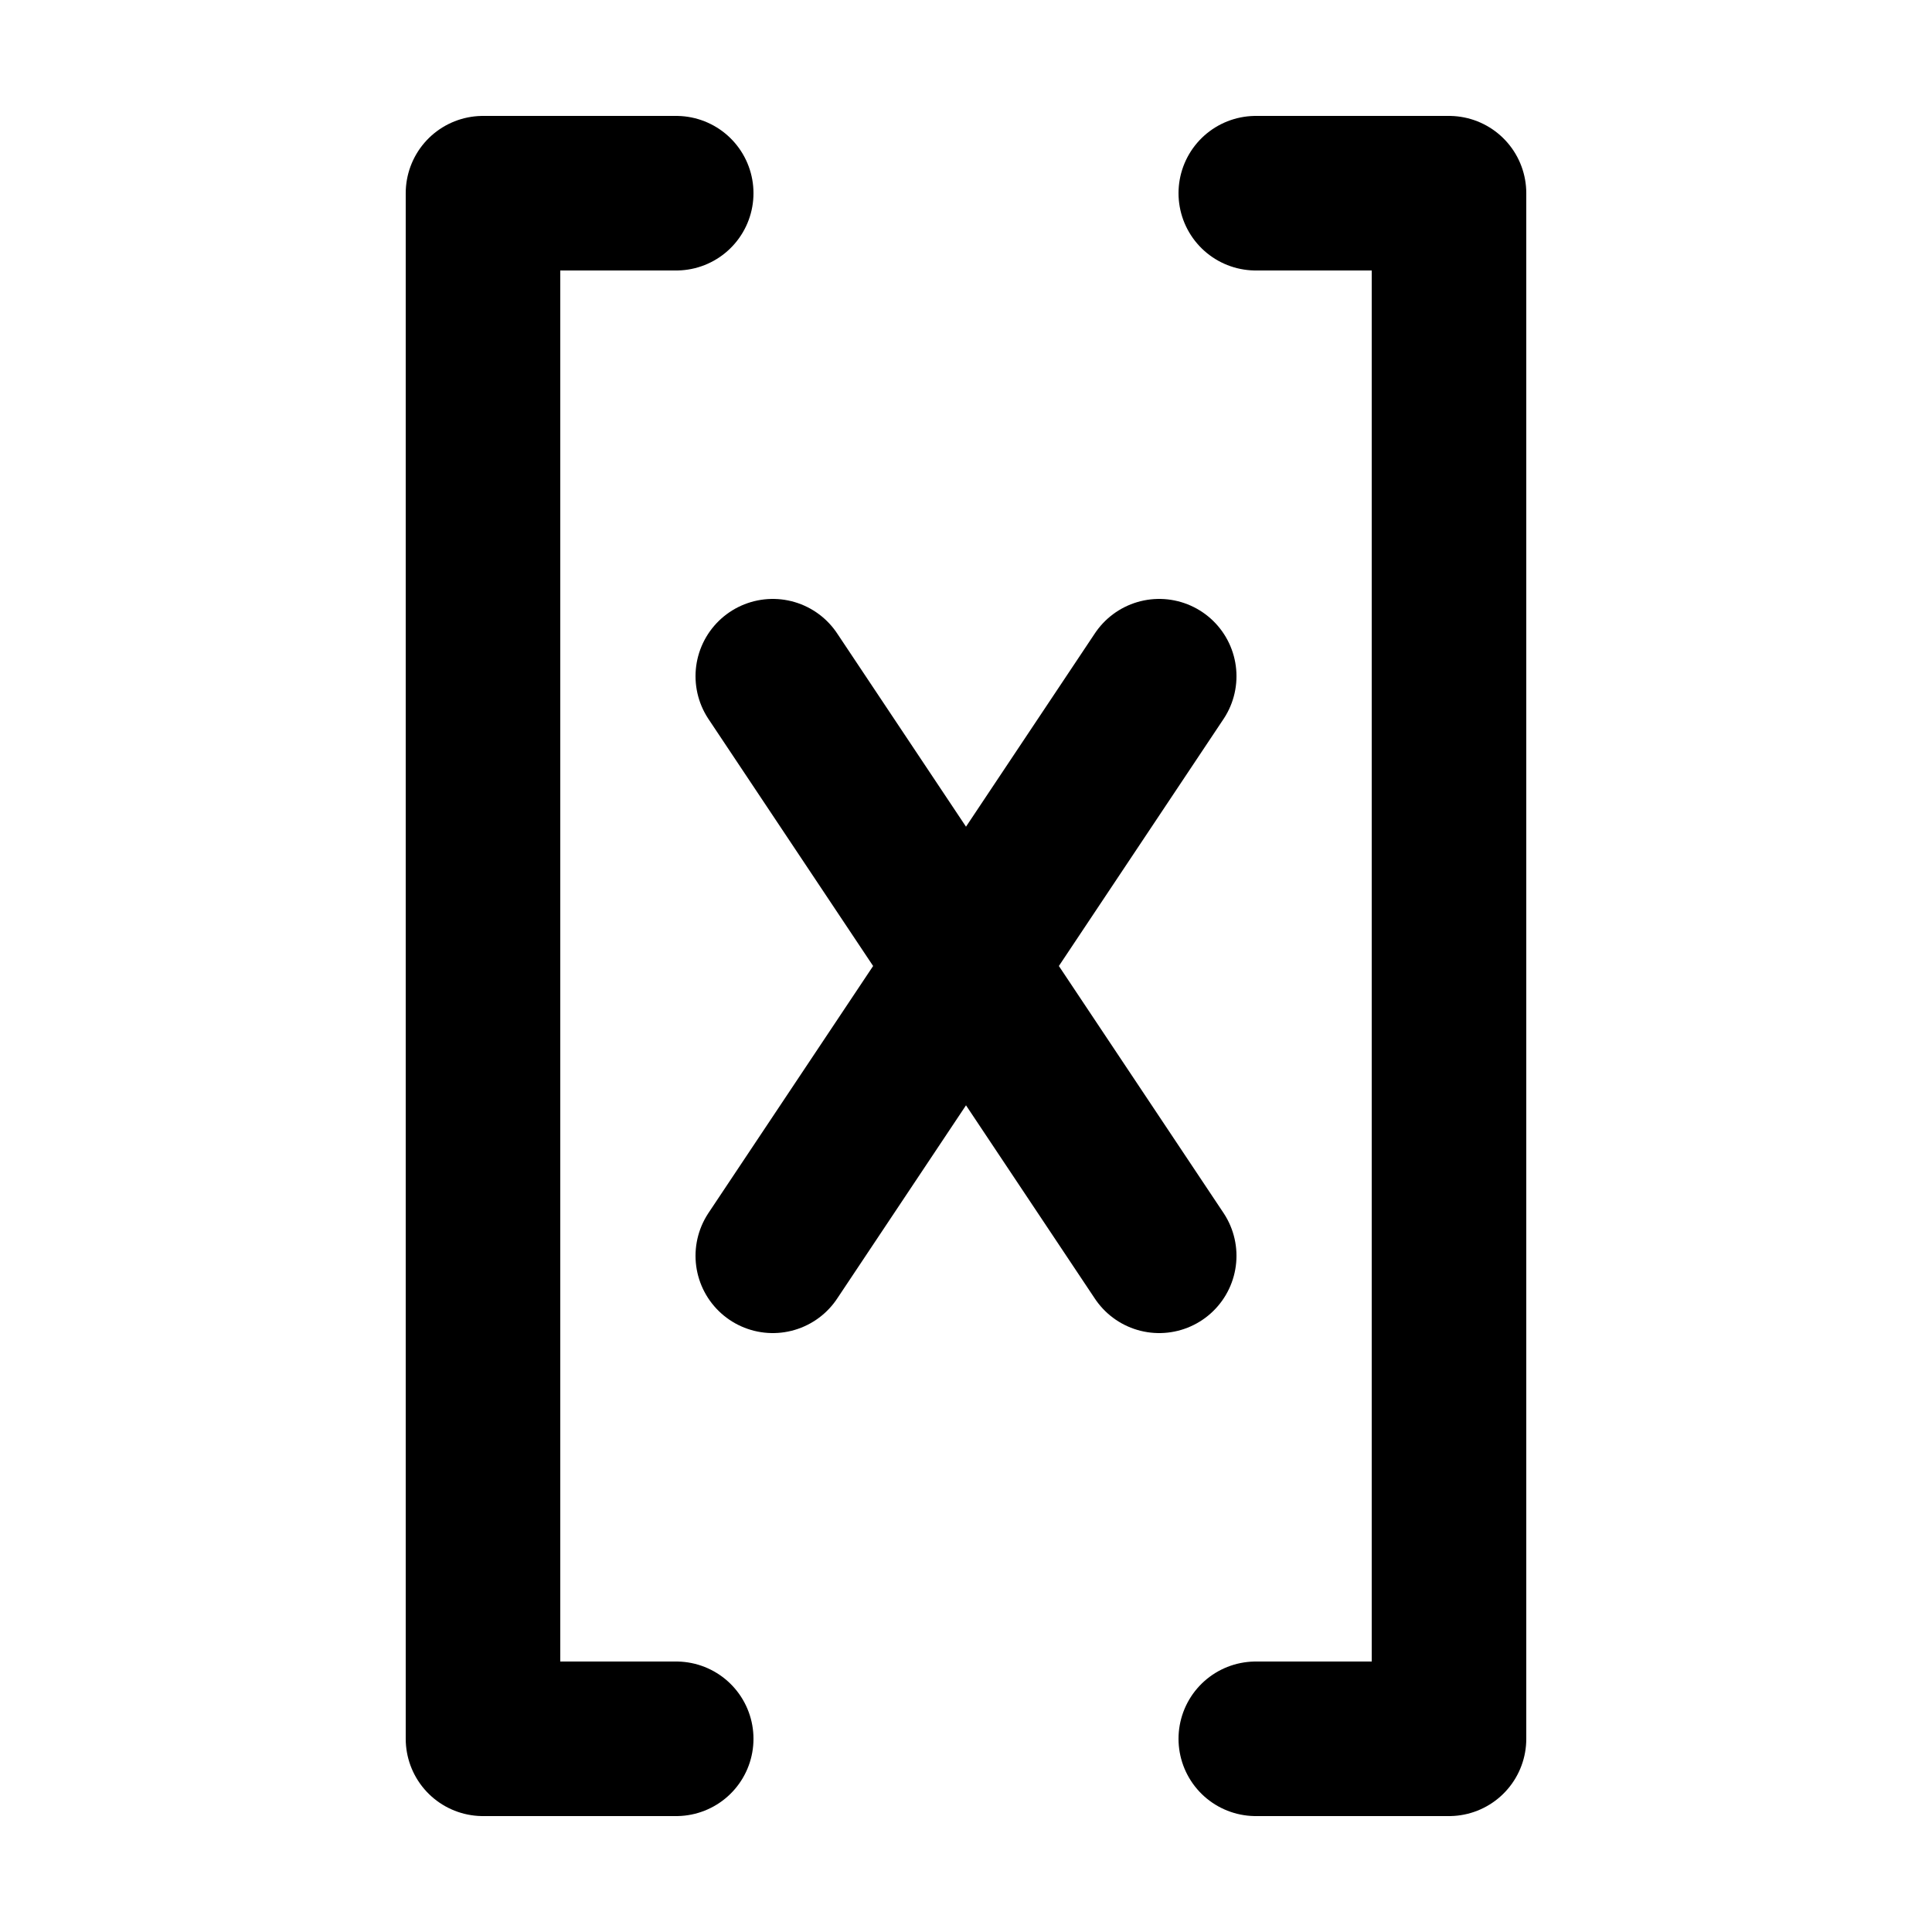
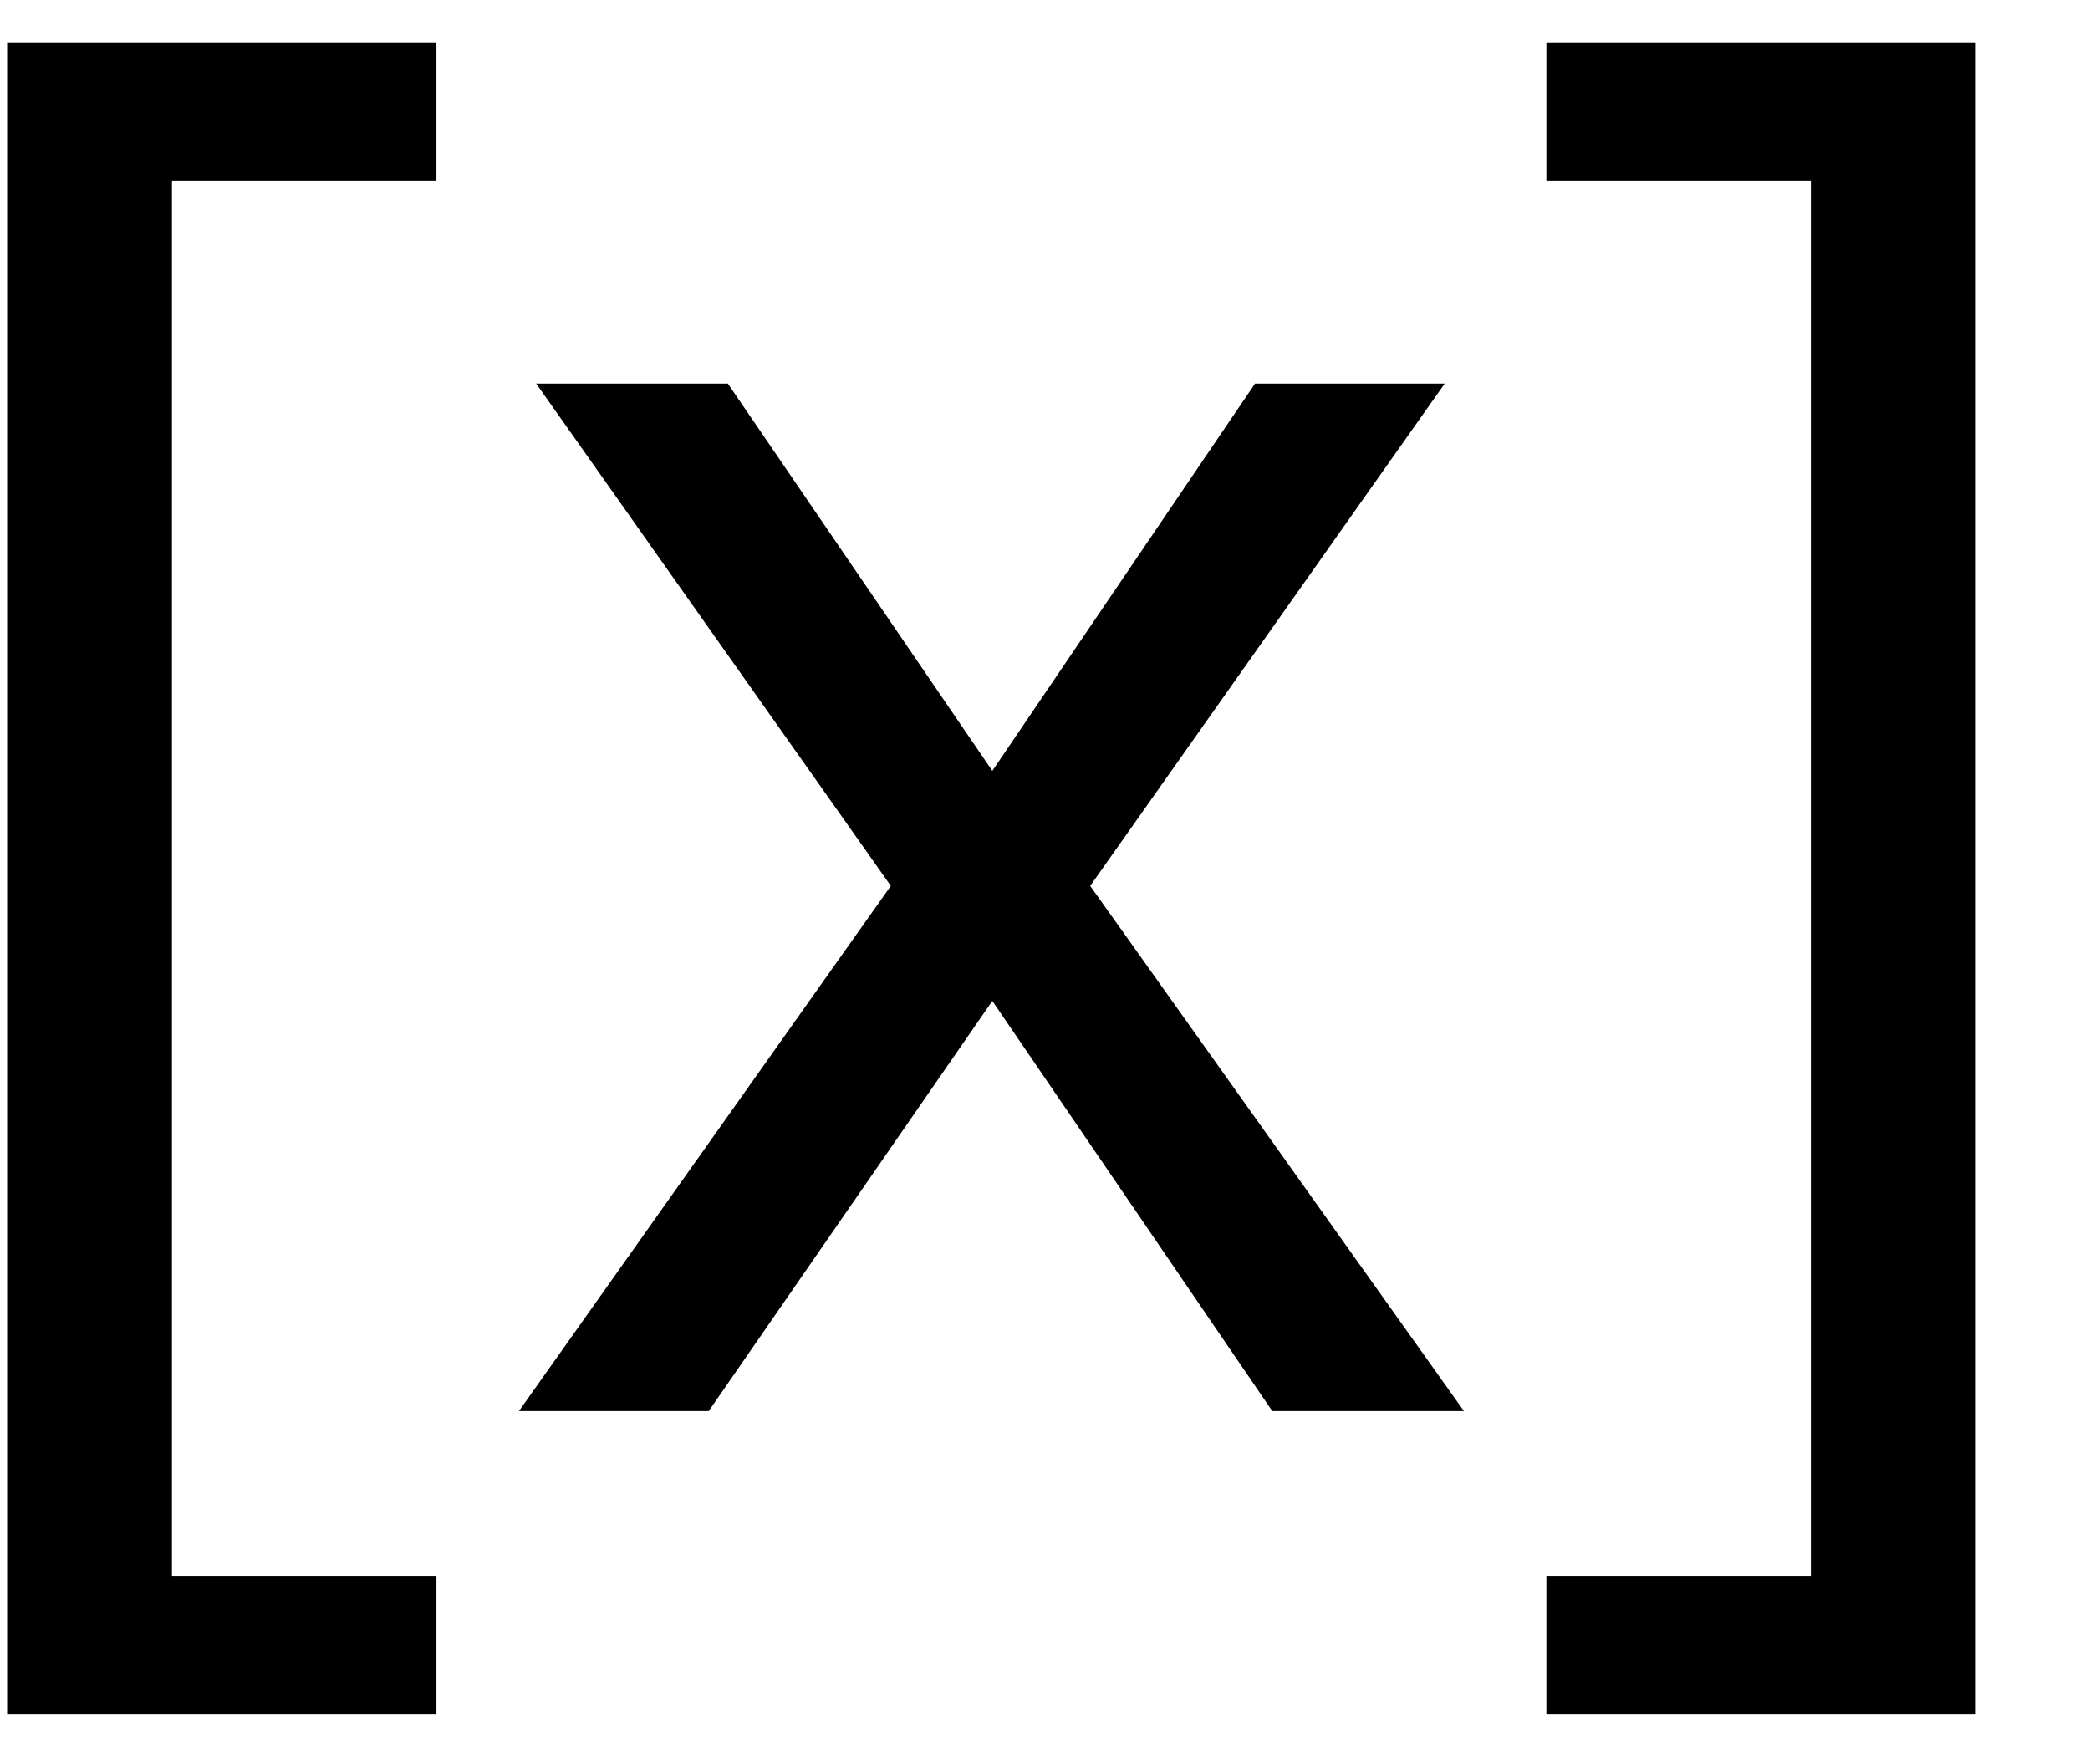
- <svg xmlns="http://www.w3.org/2000/svg" viewBox="0 0 100 100">
-   <path d="M 25 10 L 25 90 M 25 10 L 35 10 M 25 90 L 35 90" stroke="currentColor" stroke-width="8" stroke-linecap="round" fill="none" />
-   <path d="M 40 35 L 60 65 M 60 35 L 40 65" stroke="currentColor" stroke-width="8" stroke-linecap="round" />
-   <path d="M 75 10 L 75 90 M 75 10 L 65 10 M 75 90 L 65 90" stroke="currentColor" stroke-width="8" stroke-linecap="round" fill="none" />
+ <svg xmlns="http://www.w3.org/2000/svg" width="314" height="265" viewBox="0 0 314 265">
+   <text id="x" xml:space="preserve" x="-21.977" y="212" font-family="Arial Rounded MT Bold" font-size="288" fill="#000000">[x]</text>
</svg>
